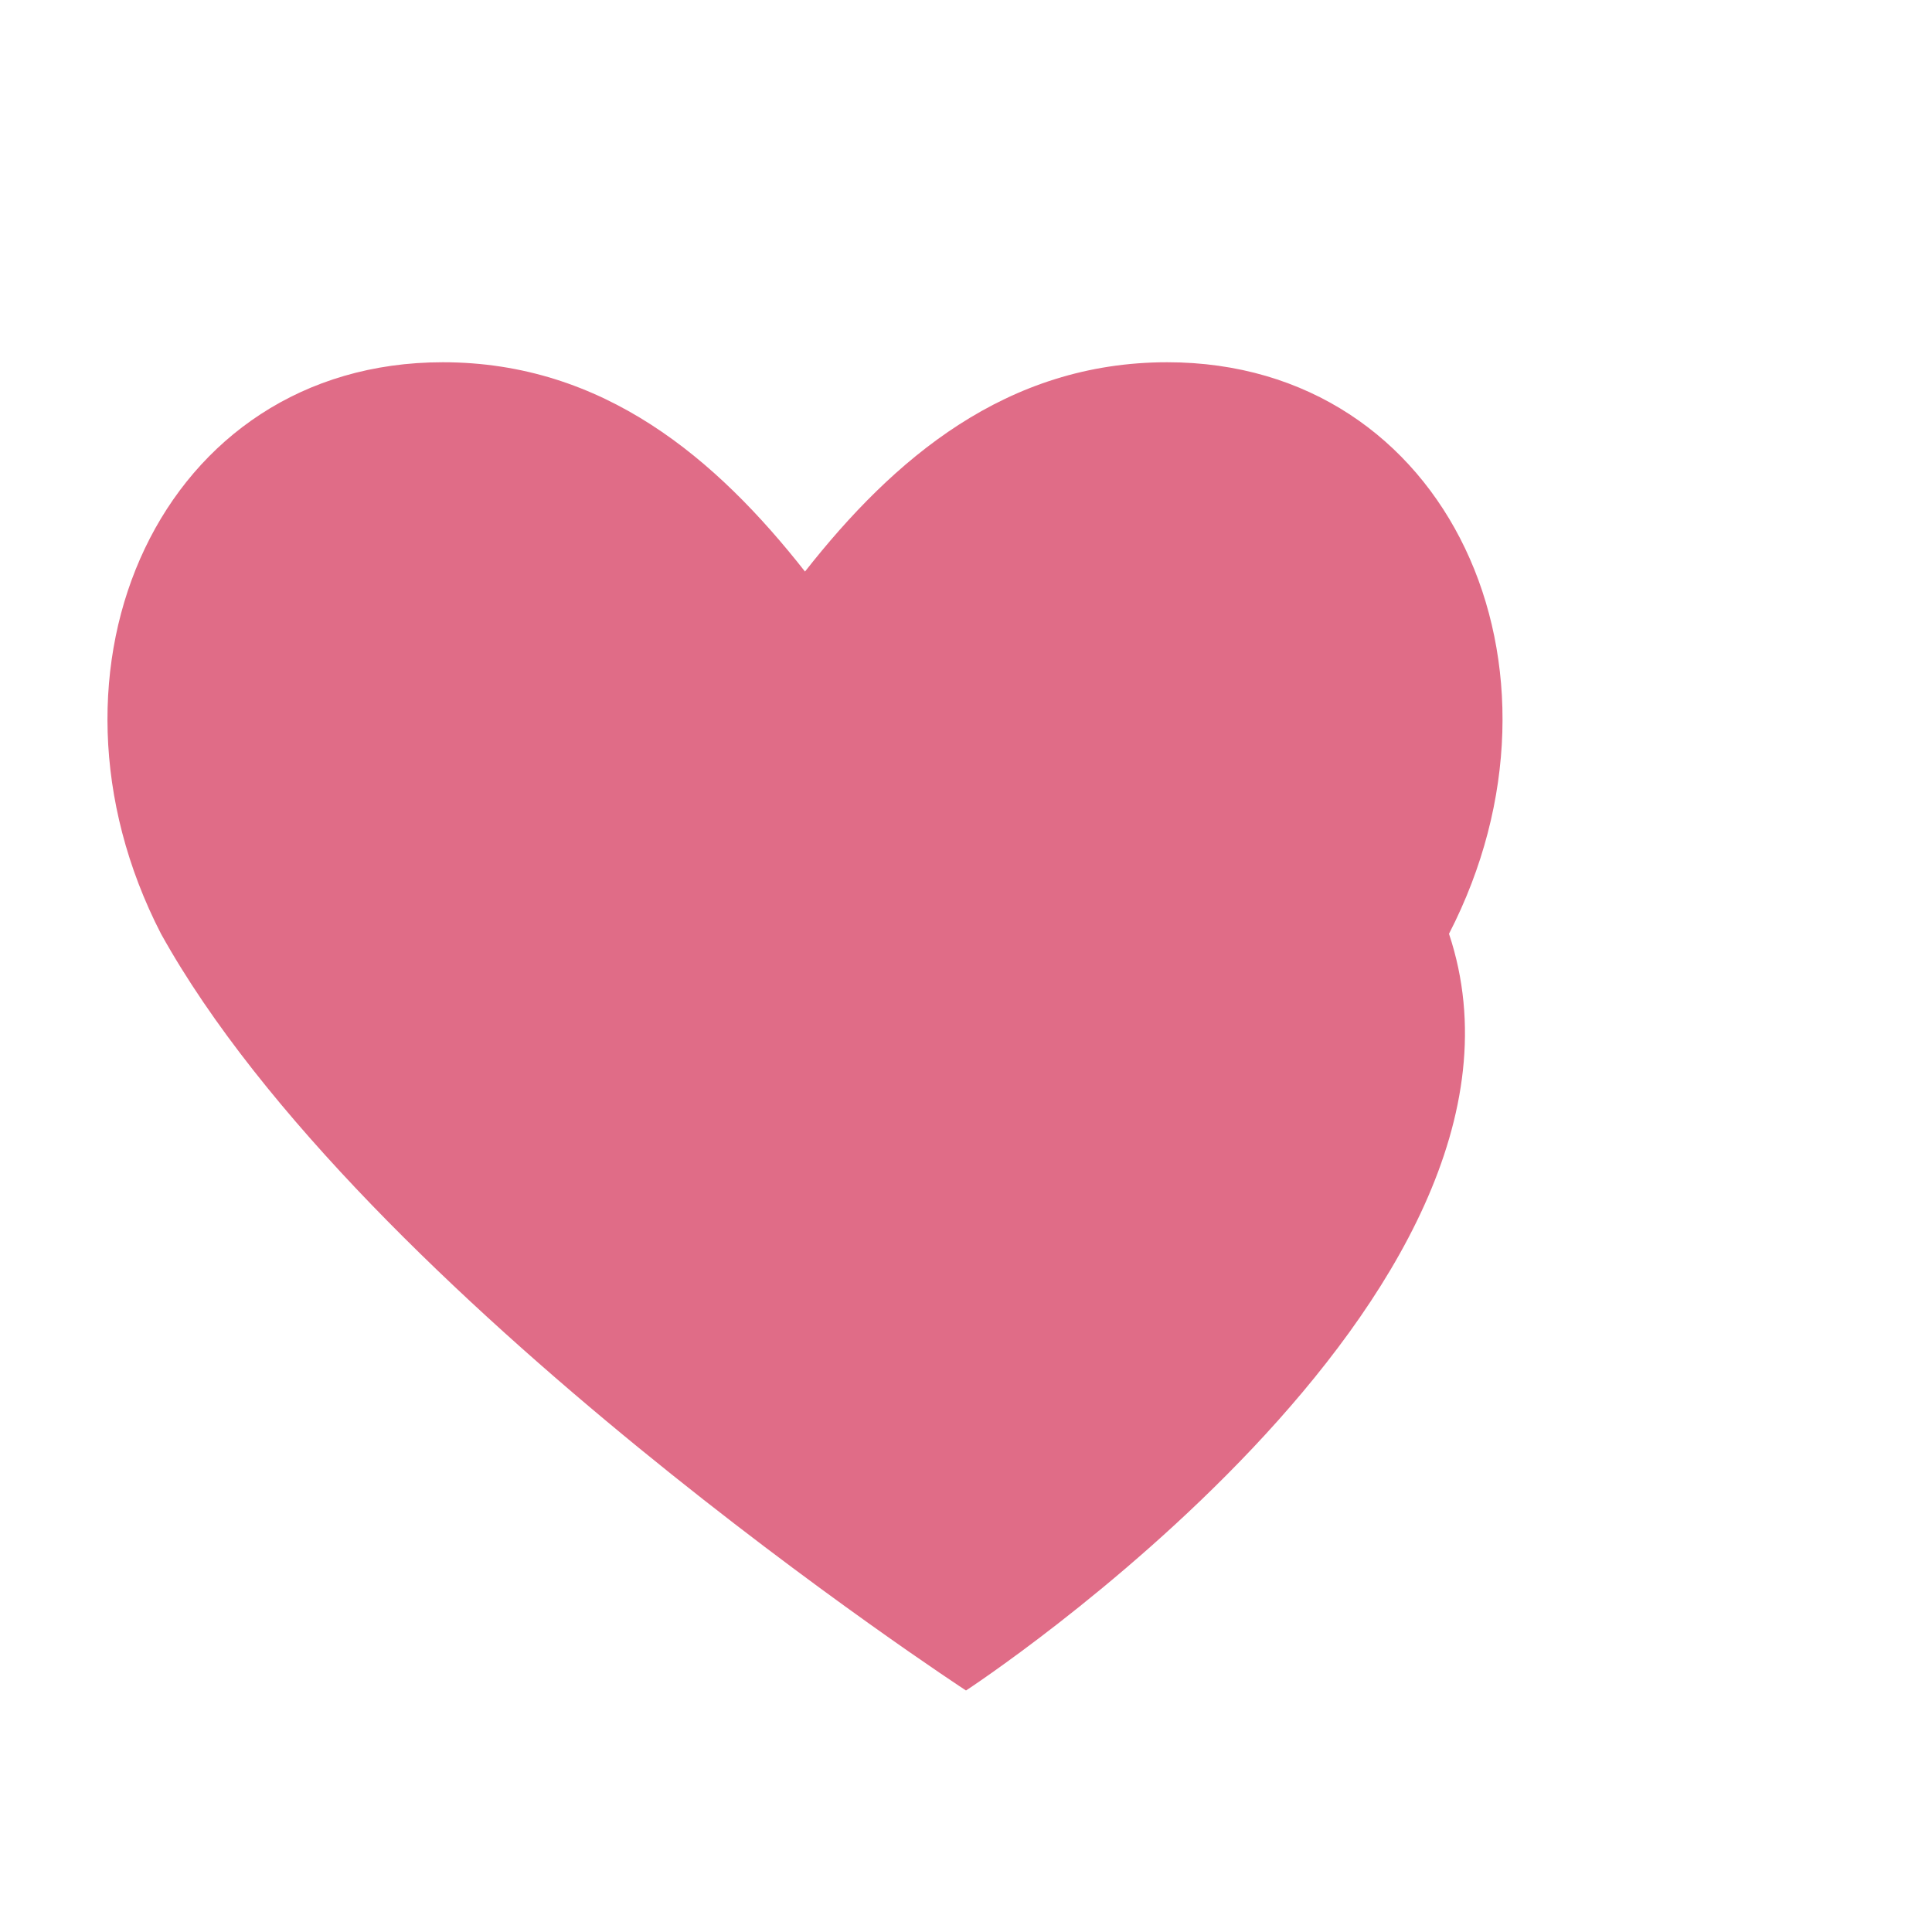
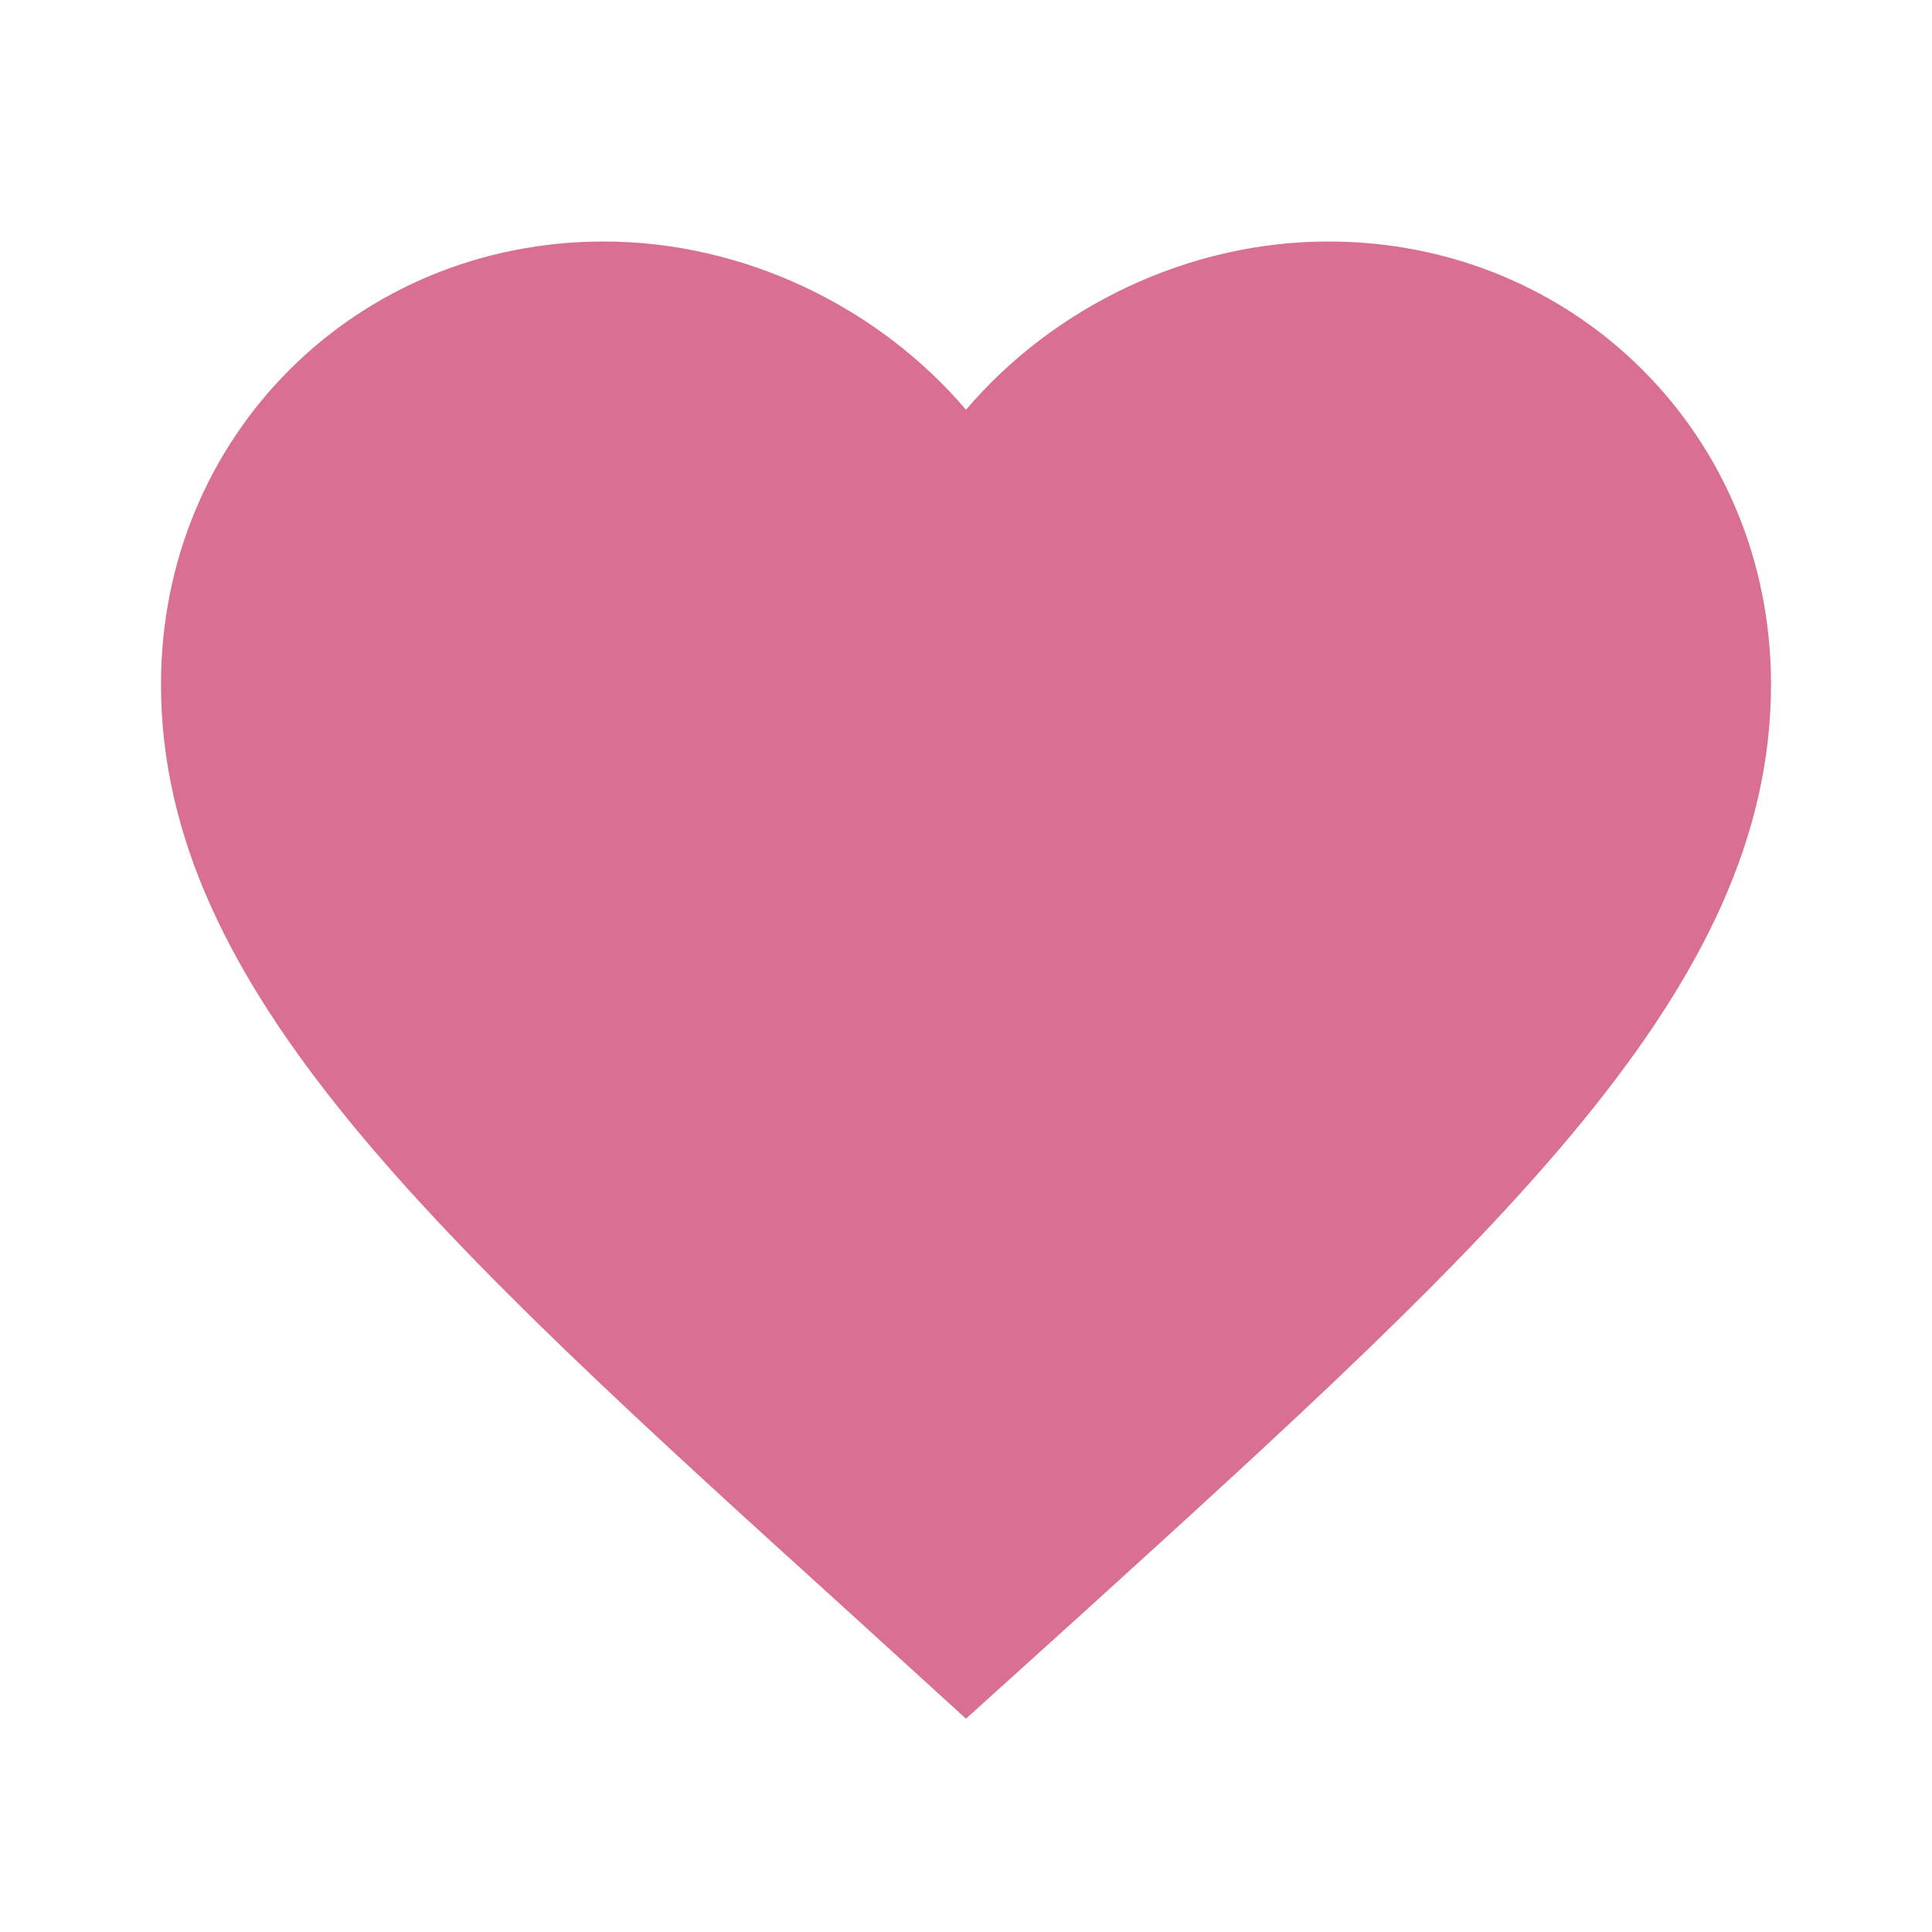
- <svg xmlns="http://www.w3.org/2000/svg" viewBox="0 0 24 24" fill="#e06c87">
-   <path d="M12 21s-7.5-4.9-10-9.4C.3 8.3 2 4.5 5.5 4.5c2 0 3.4 1.2 4.5 2.6 1.1-1.4 2.5-2.6 4.5-2.6 3.5 0 5.2 3.8 3.5 7.1C19.5 16.1 12 21 12 21z" />
+ <svg xmlns="http://www.w3.org/2000/svg" viewBox="0 0 24 24" fill="#d96f93">
+   <path d="M12 21.35l-1.45-1.32C5.4 15.36 2 12.28 2 8.5 2 5.42 4.42 3 7.5 3c1.74 0 3.41.81 4.5 2.09C13.09 3.81 14.76 3 16.5 3 19.58 3 22 5.42 22 8.5c0 3.78-3.4 6.86-8.55 11.54L12 21.35z" />
</svg>
